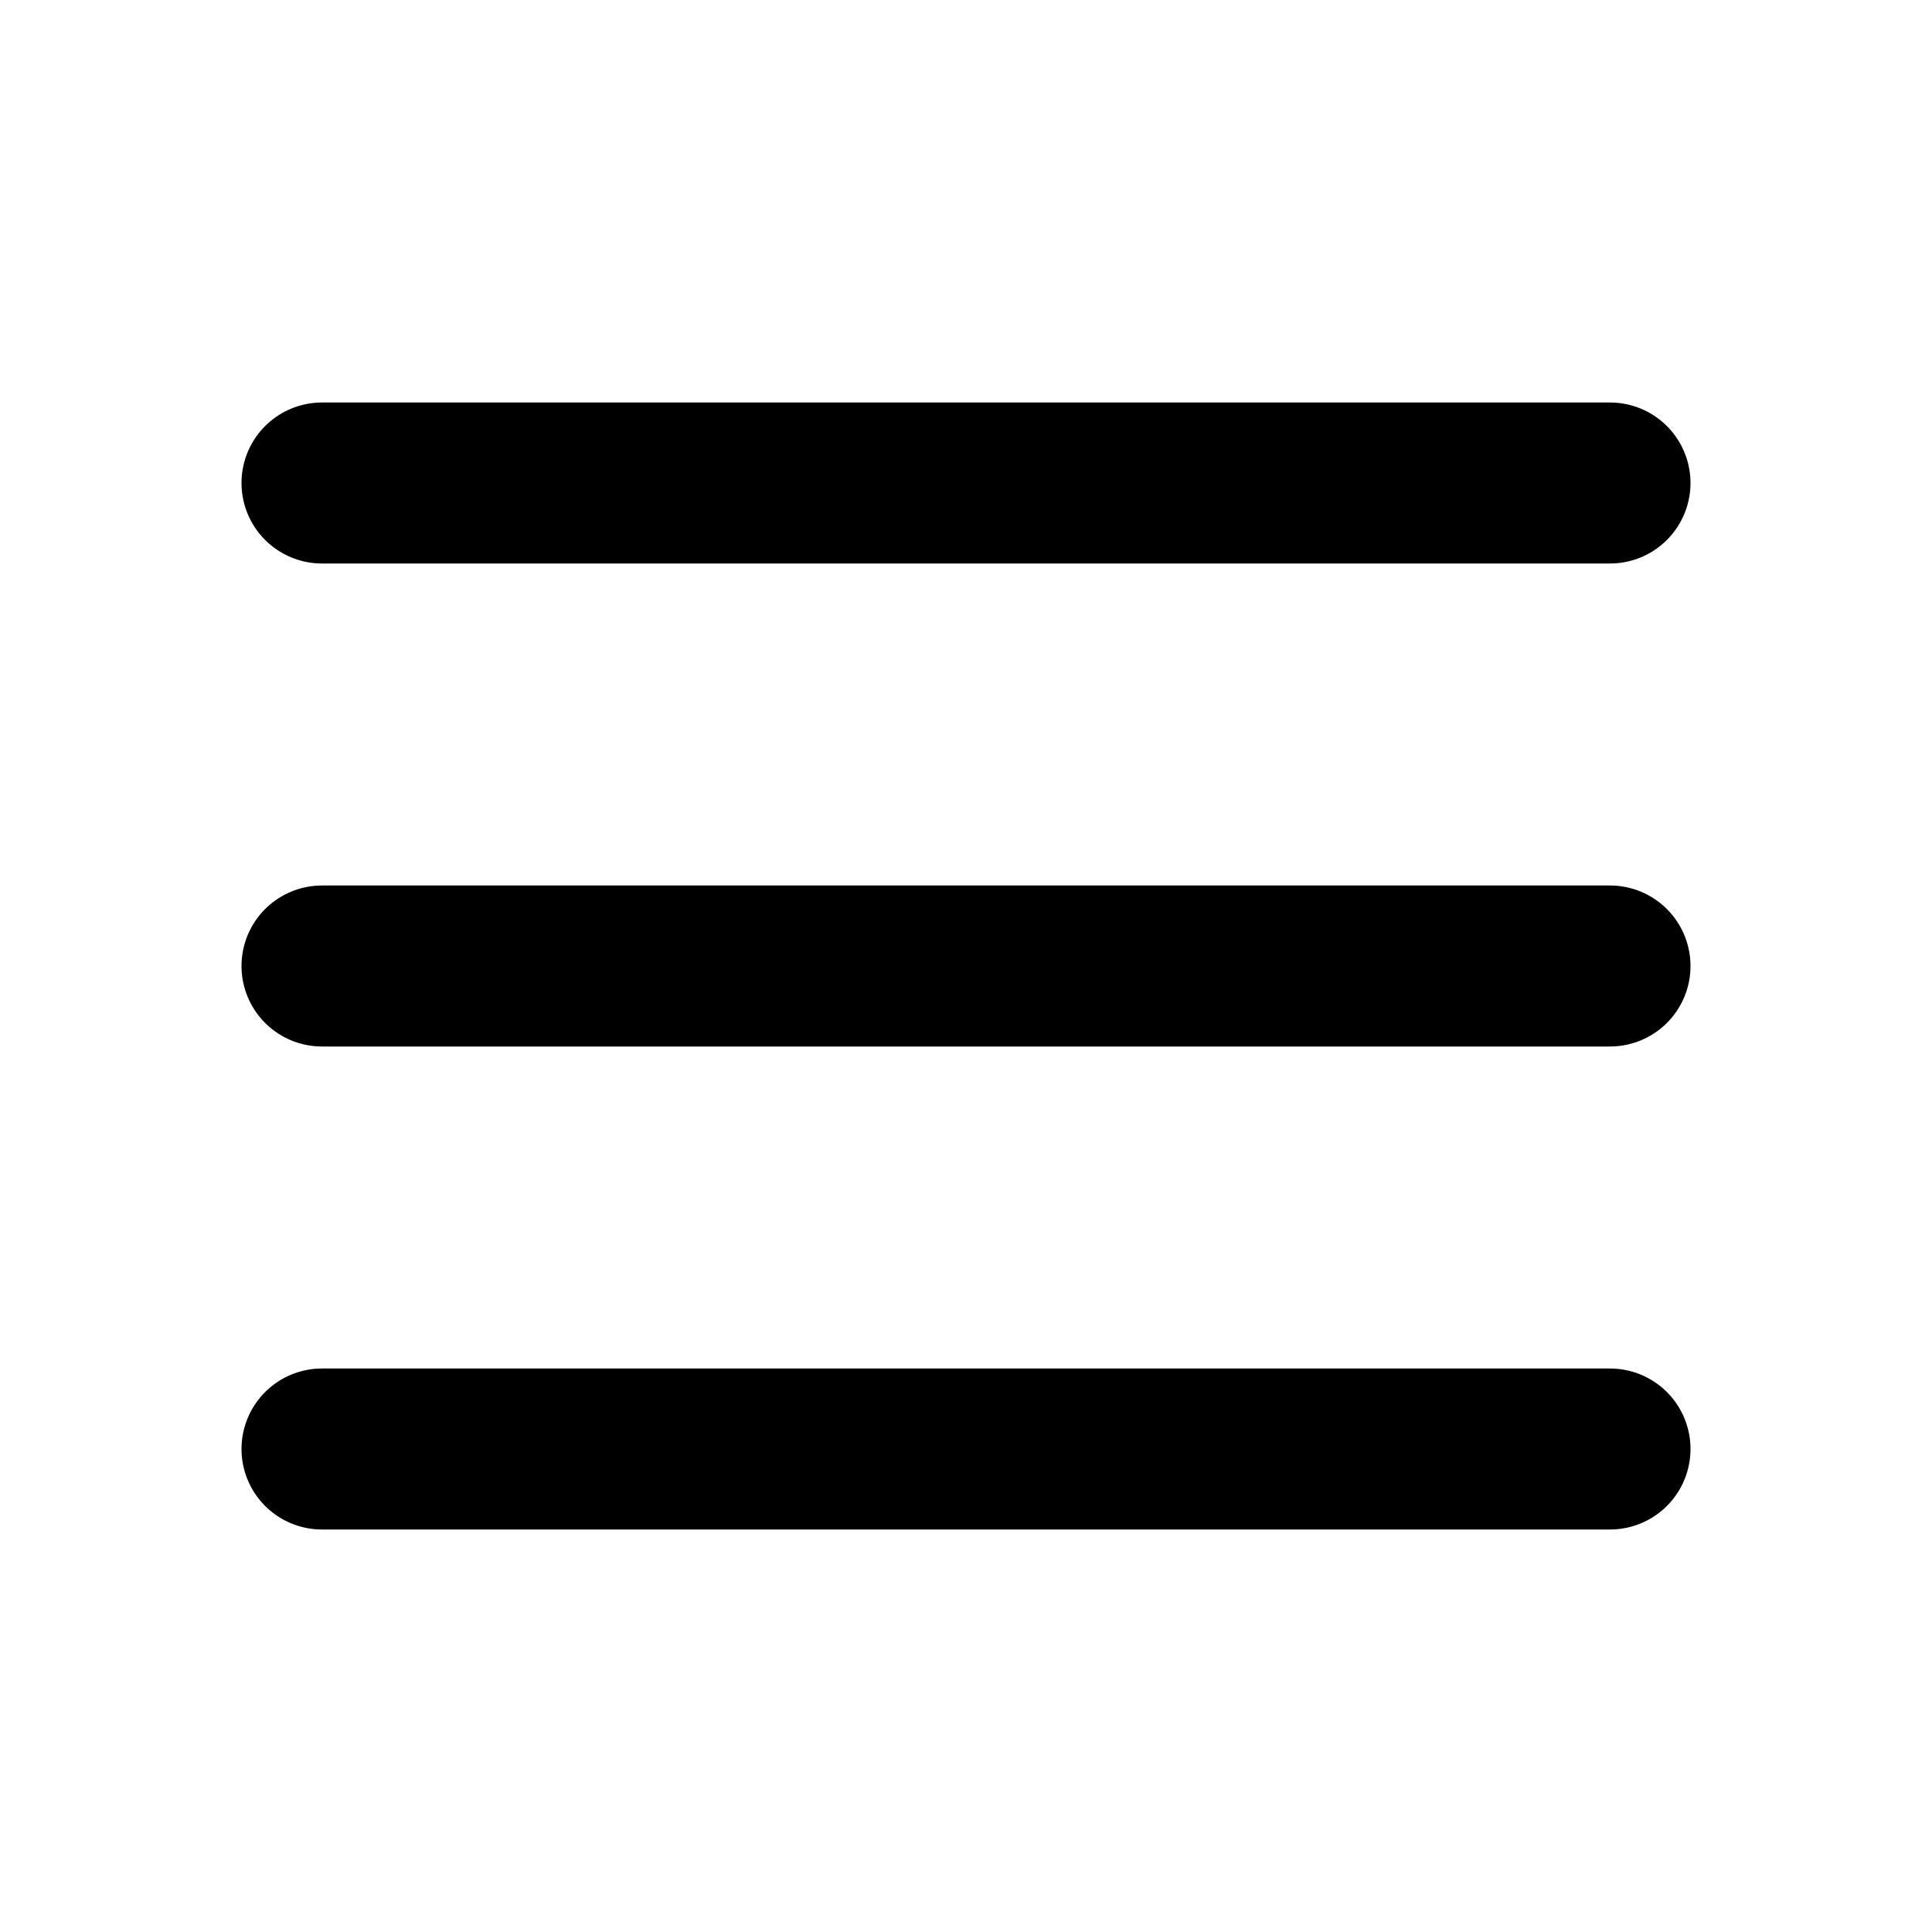
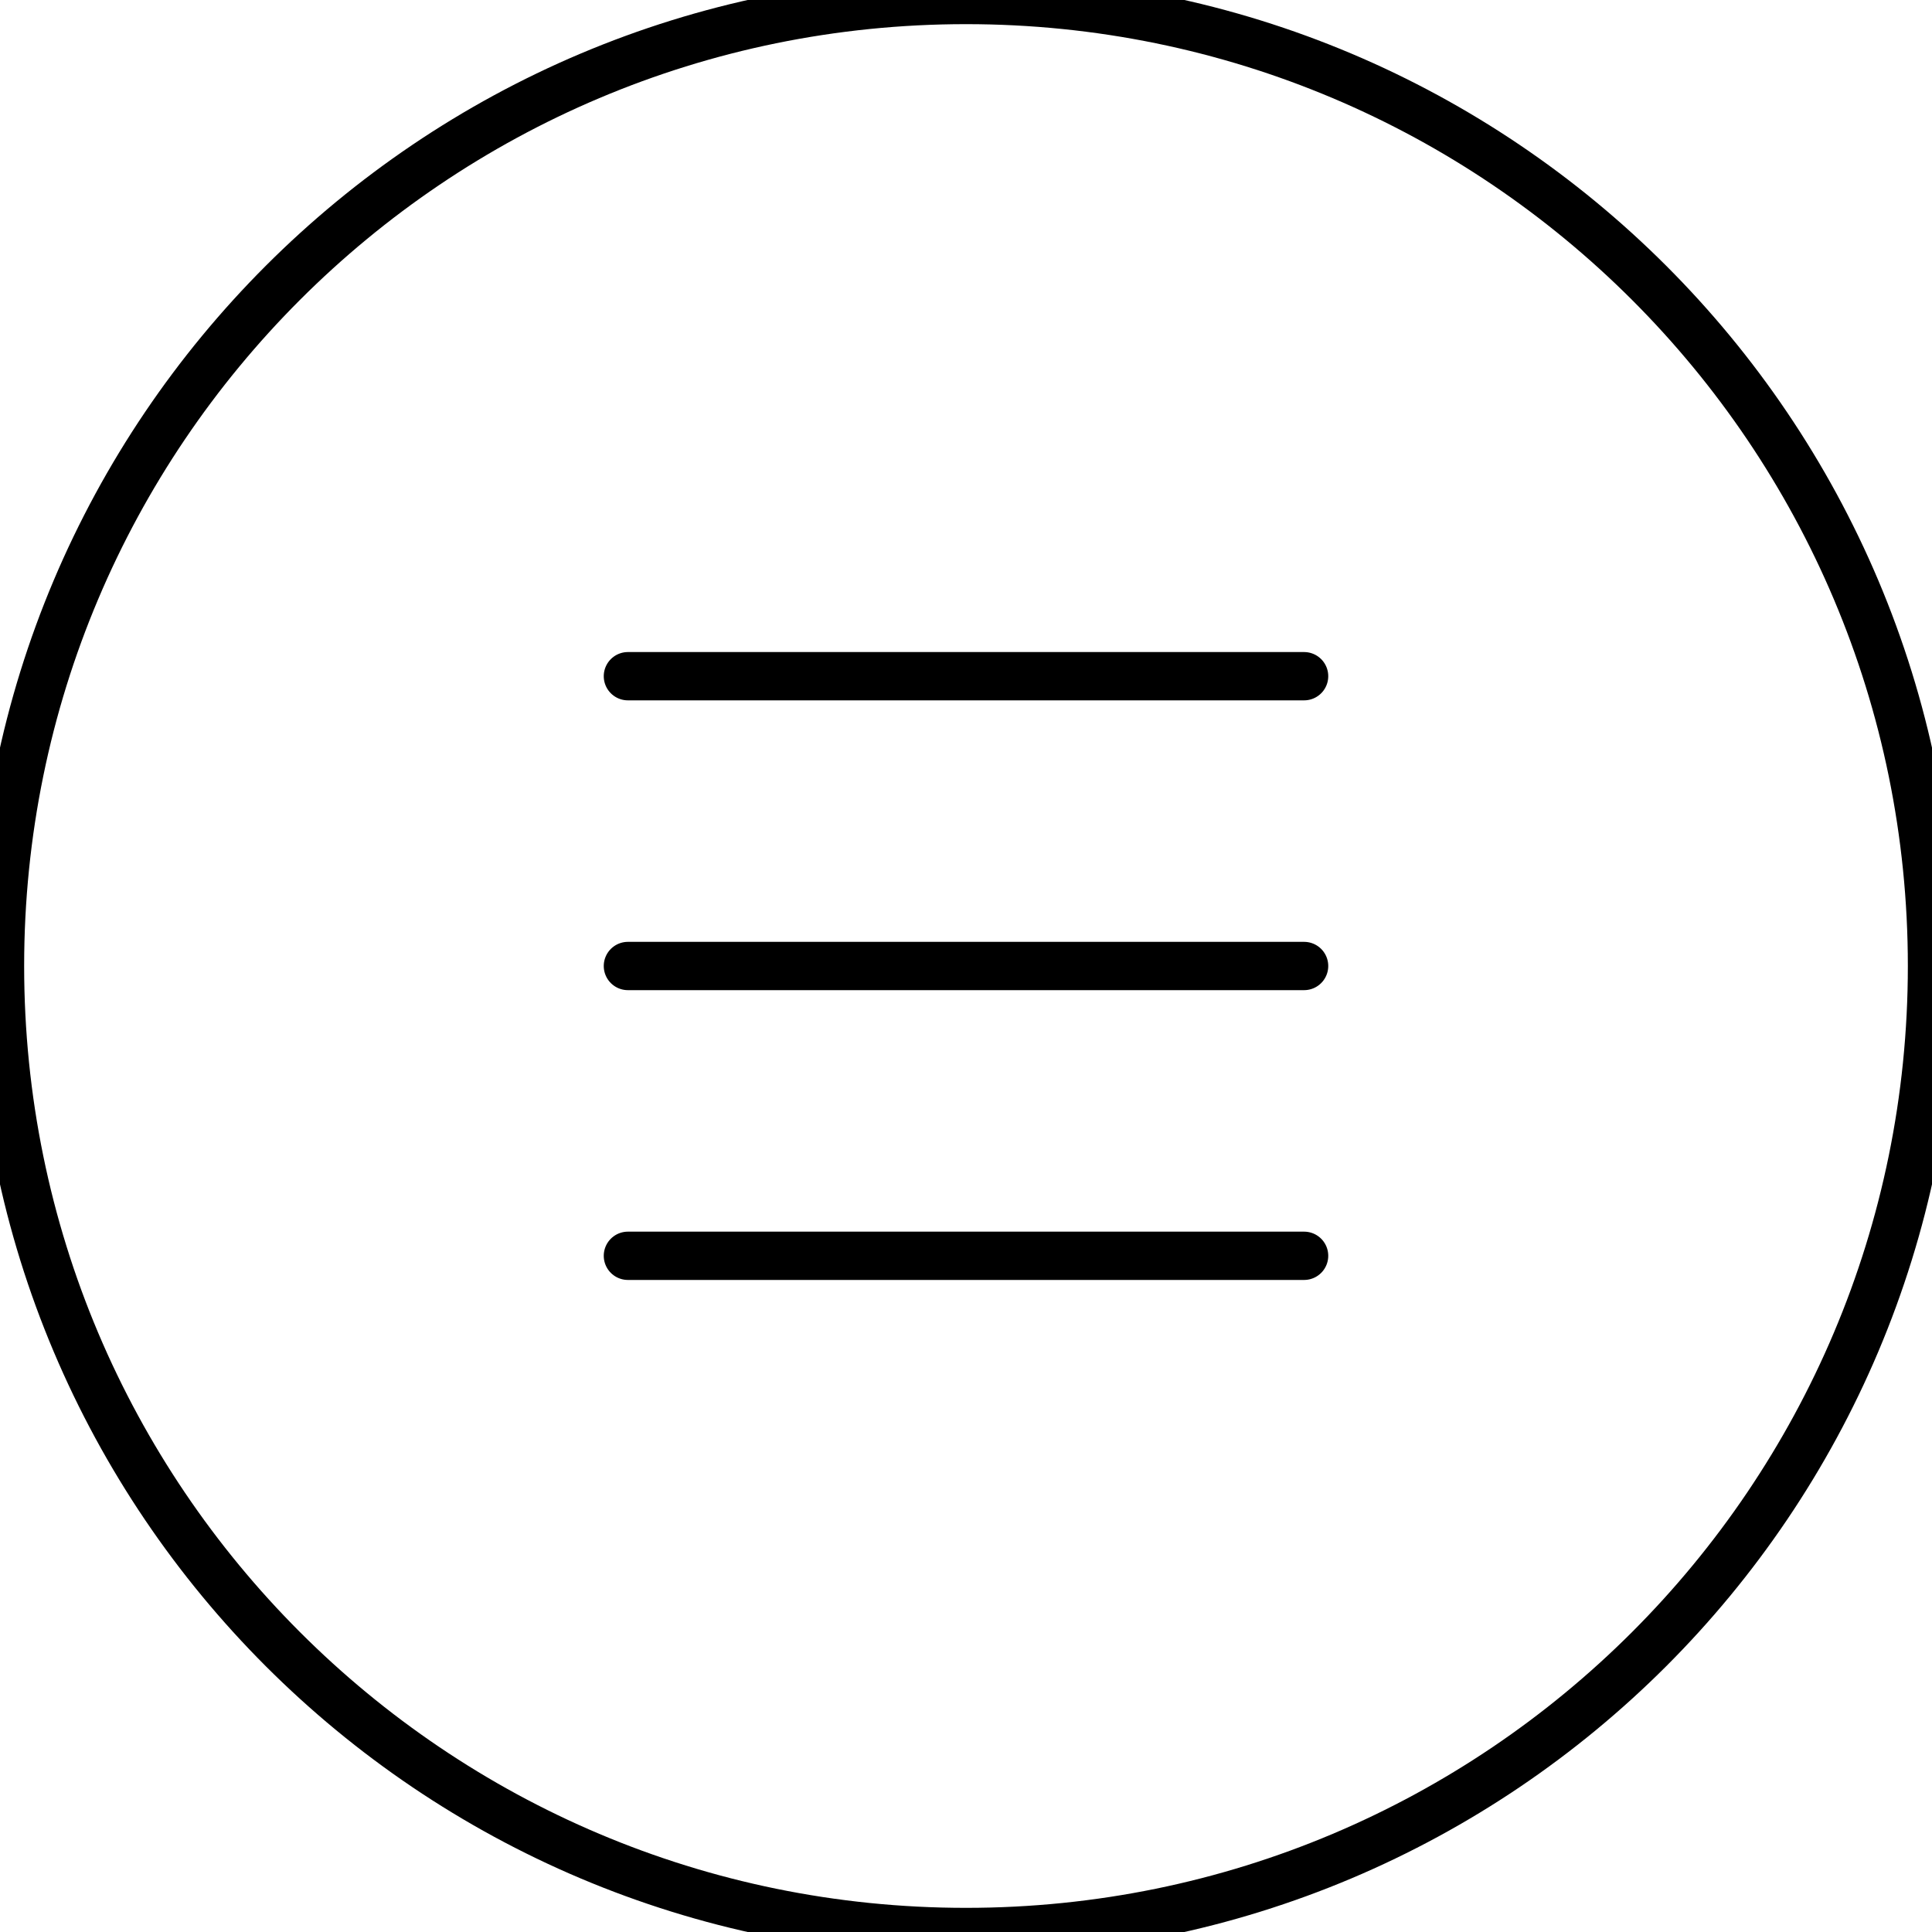
- <svg xmlns="http://www.w3.org/2000/svg" width="24" height="24" viewBox="0 0 24 24" fill="none" stroke="currentColor" stroke-width="2" stroke-linecap="round" stroke-linejoin="round">
-   <line x1="4" x2="20" y1="12" y2="12" />
-   <line x1="4" x2="20" y1="6" y2="6" />
-   <line x1="4" x2="20" y1="18" y2="18" />
+ <svg xmlns="http://www.w3.org/2000/svg" version="1.1" viewBox="0 0 40 40" fill="none" stroke="currentColor" stroke-linecap="round" stroke-linejoin="round">
+   <path d="M13,14h14" />
+   <path d="M13,20h14" />
+   <path d="M13,26h14" />
+   <path d="M20,40c11.05,0,20-8.95,20-20S31.05,0,20,0,0,8.95,0,20s8.95,20,20,20Z" />
</svg>
